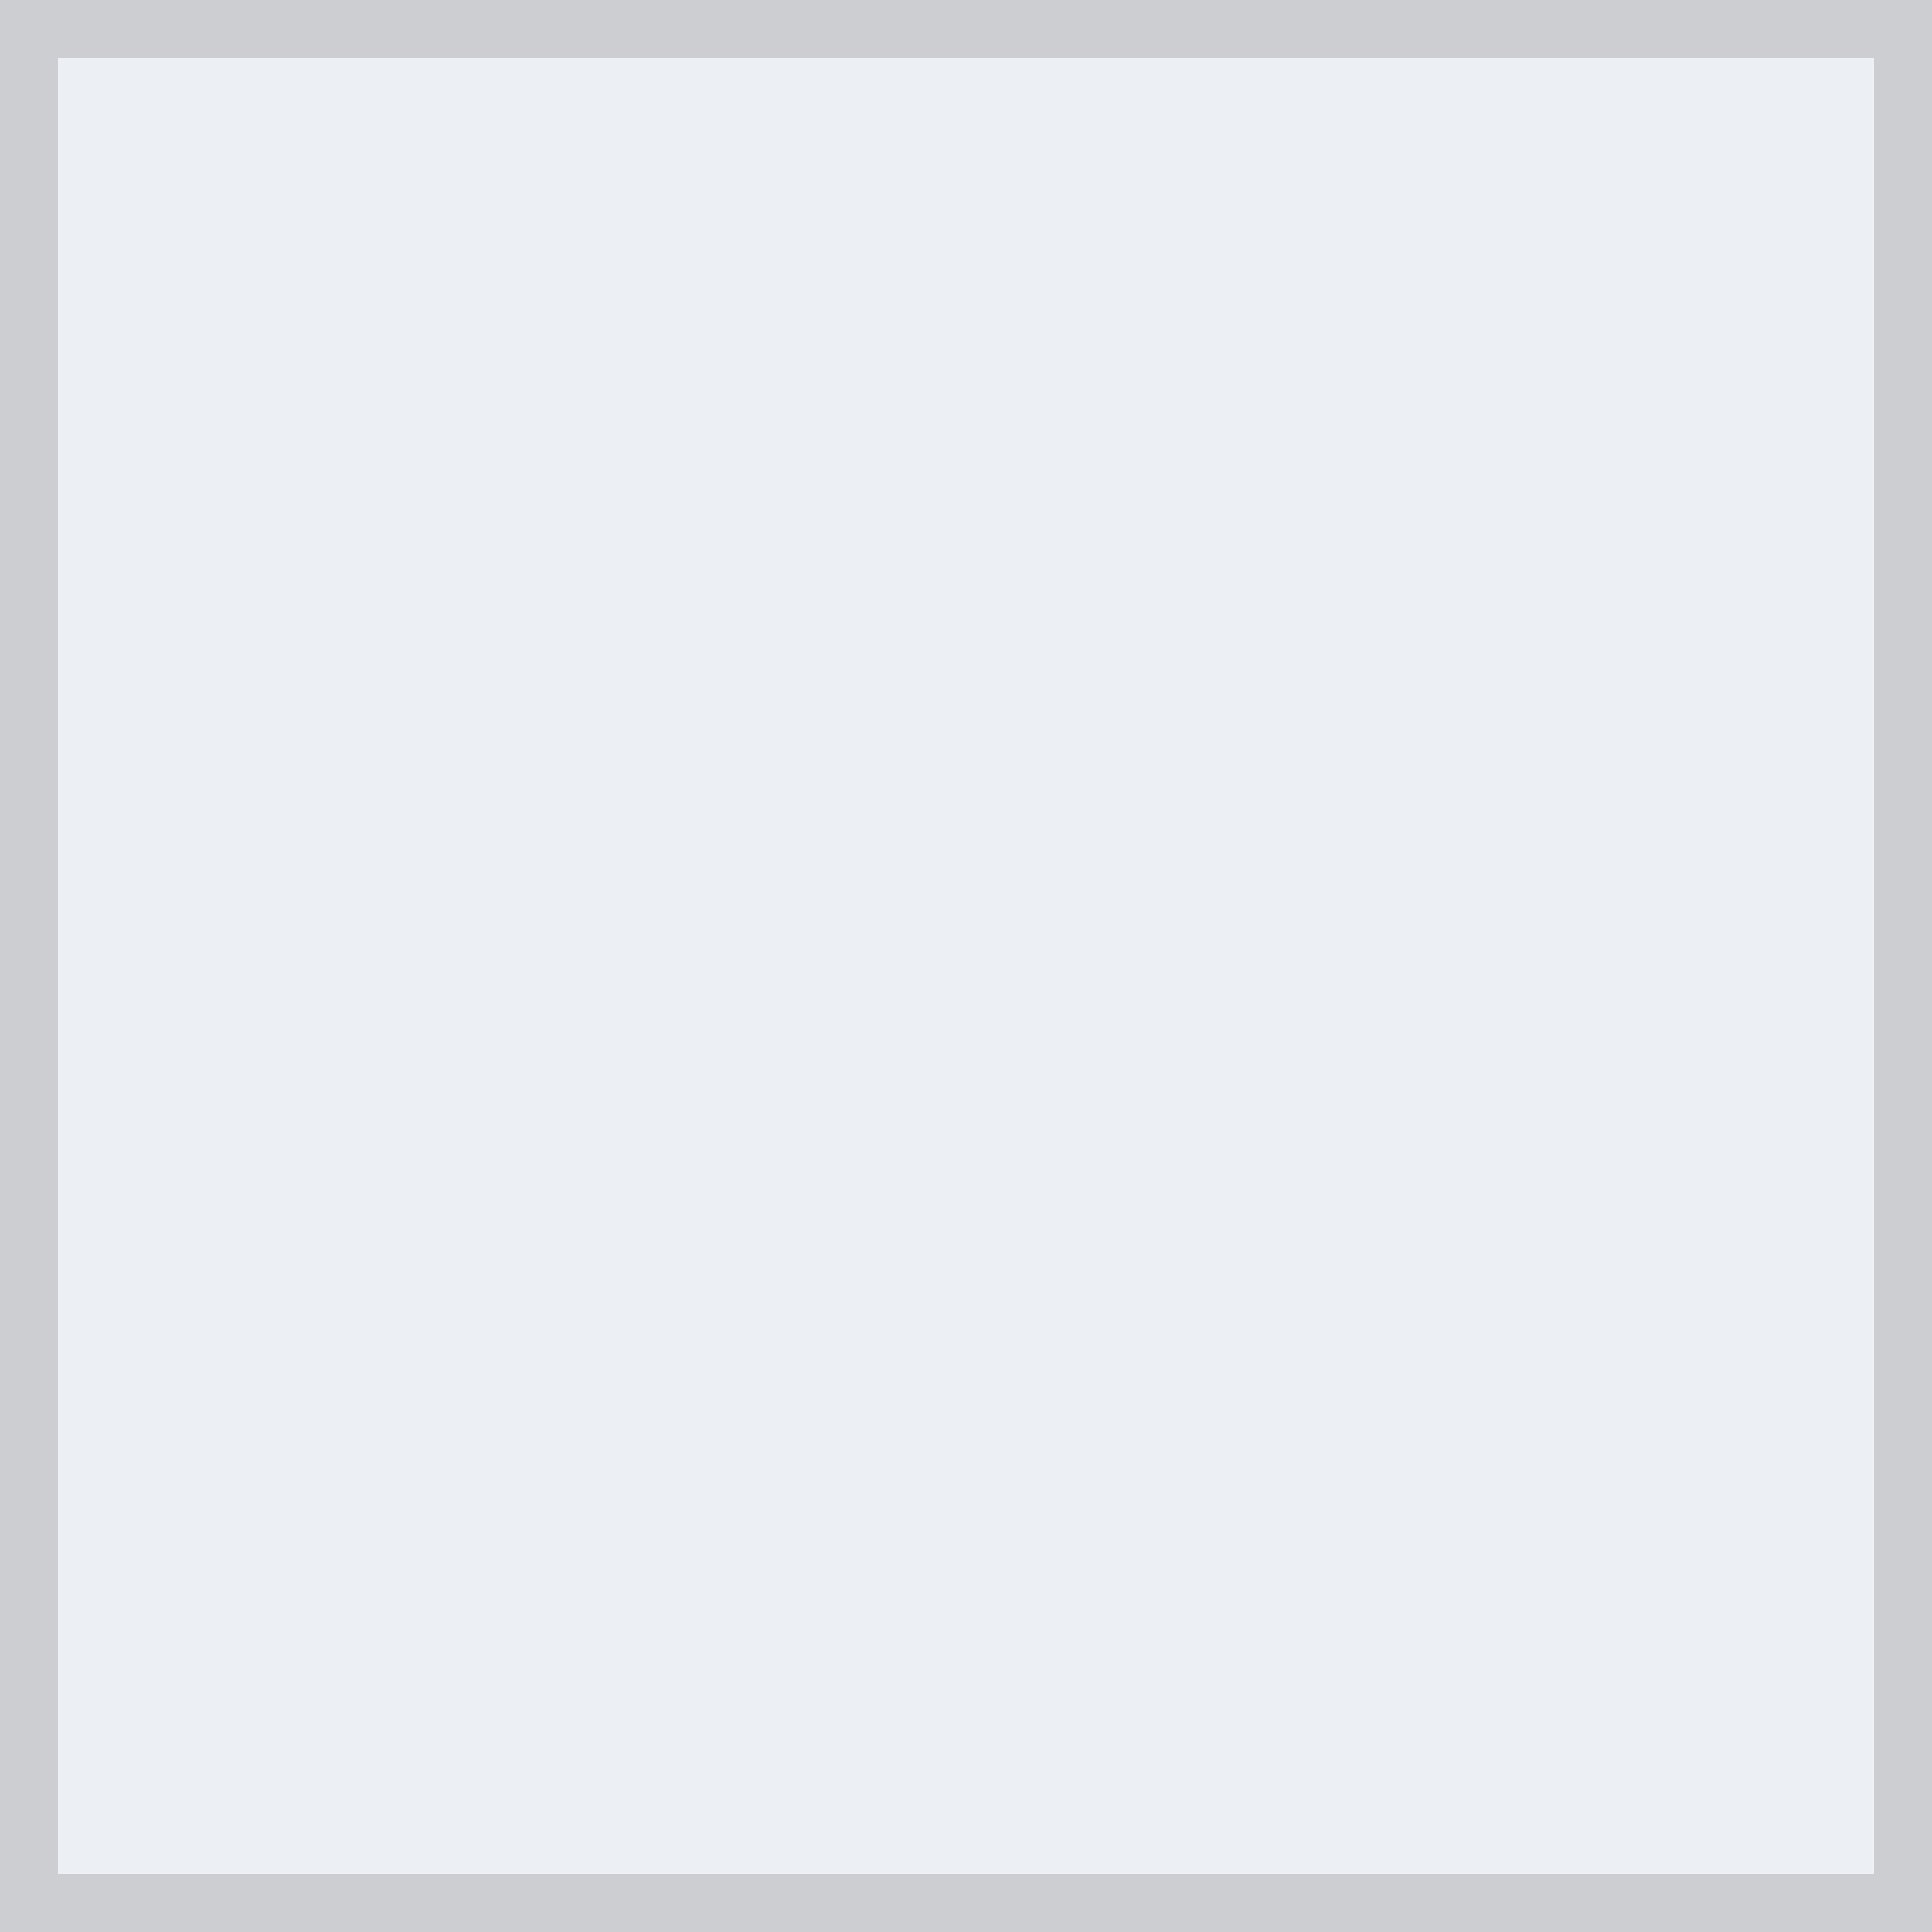
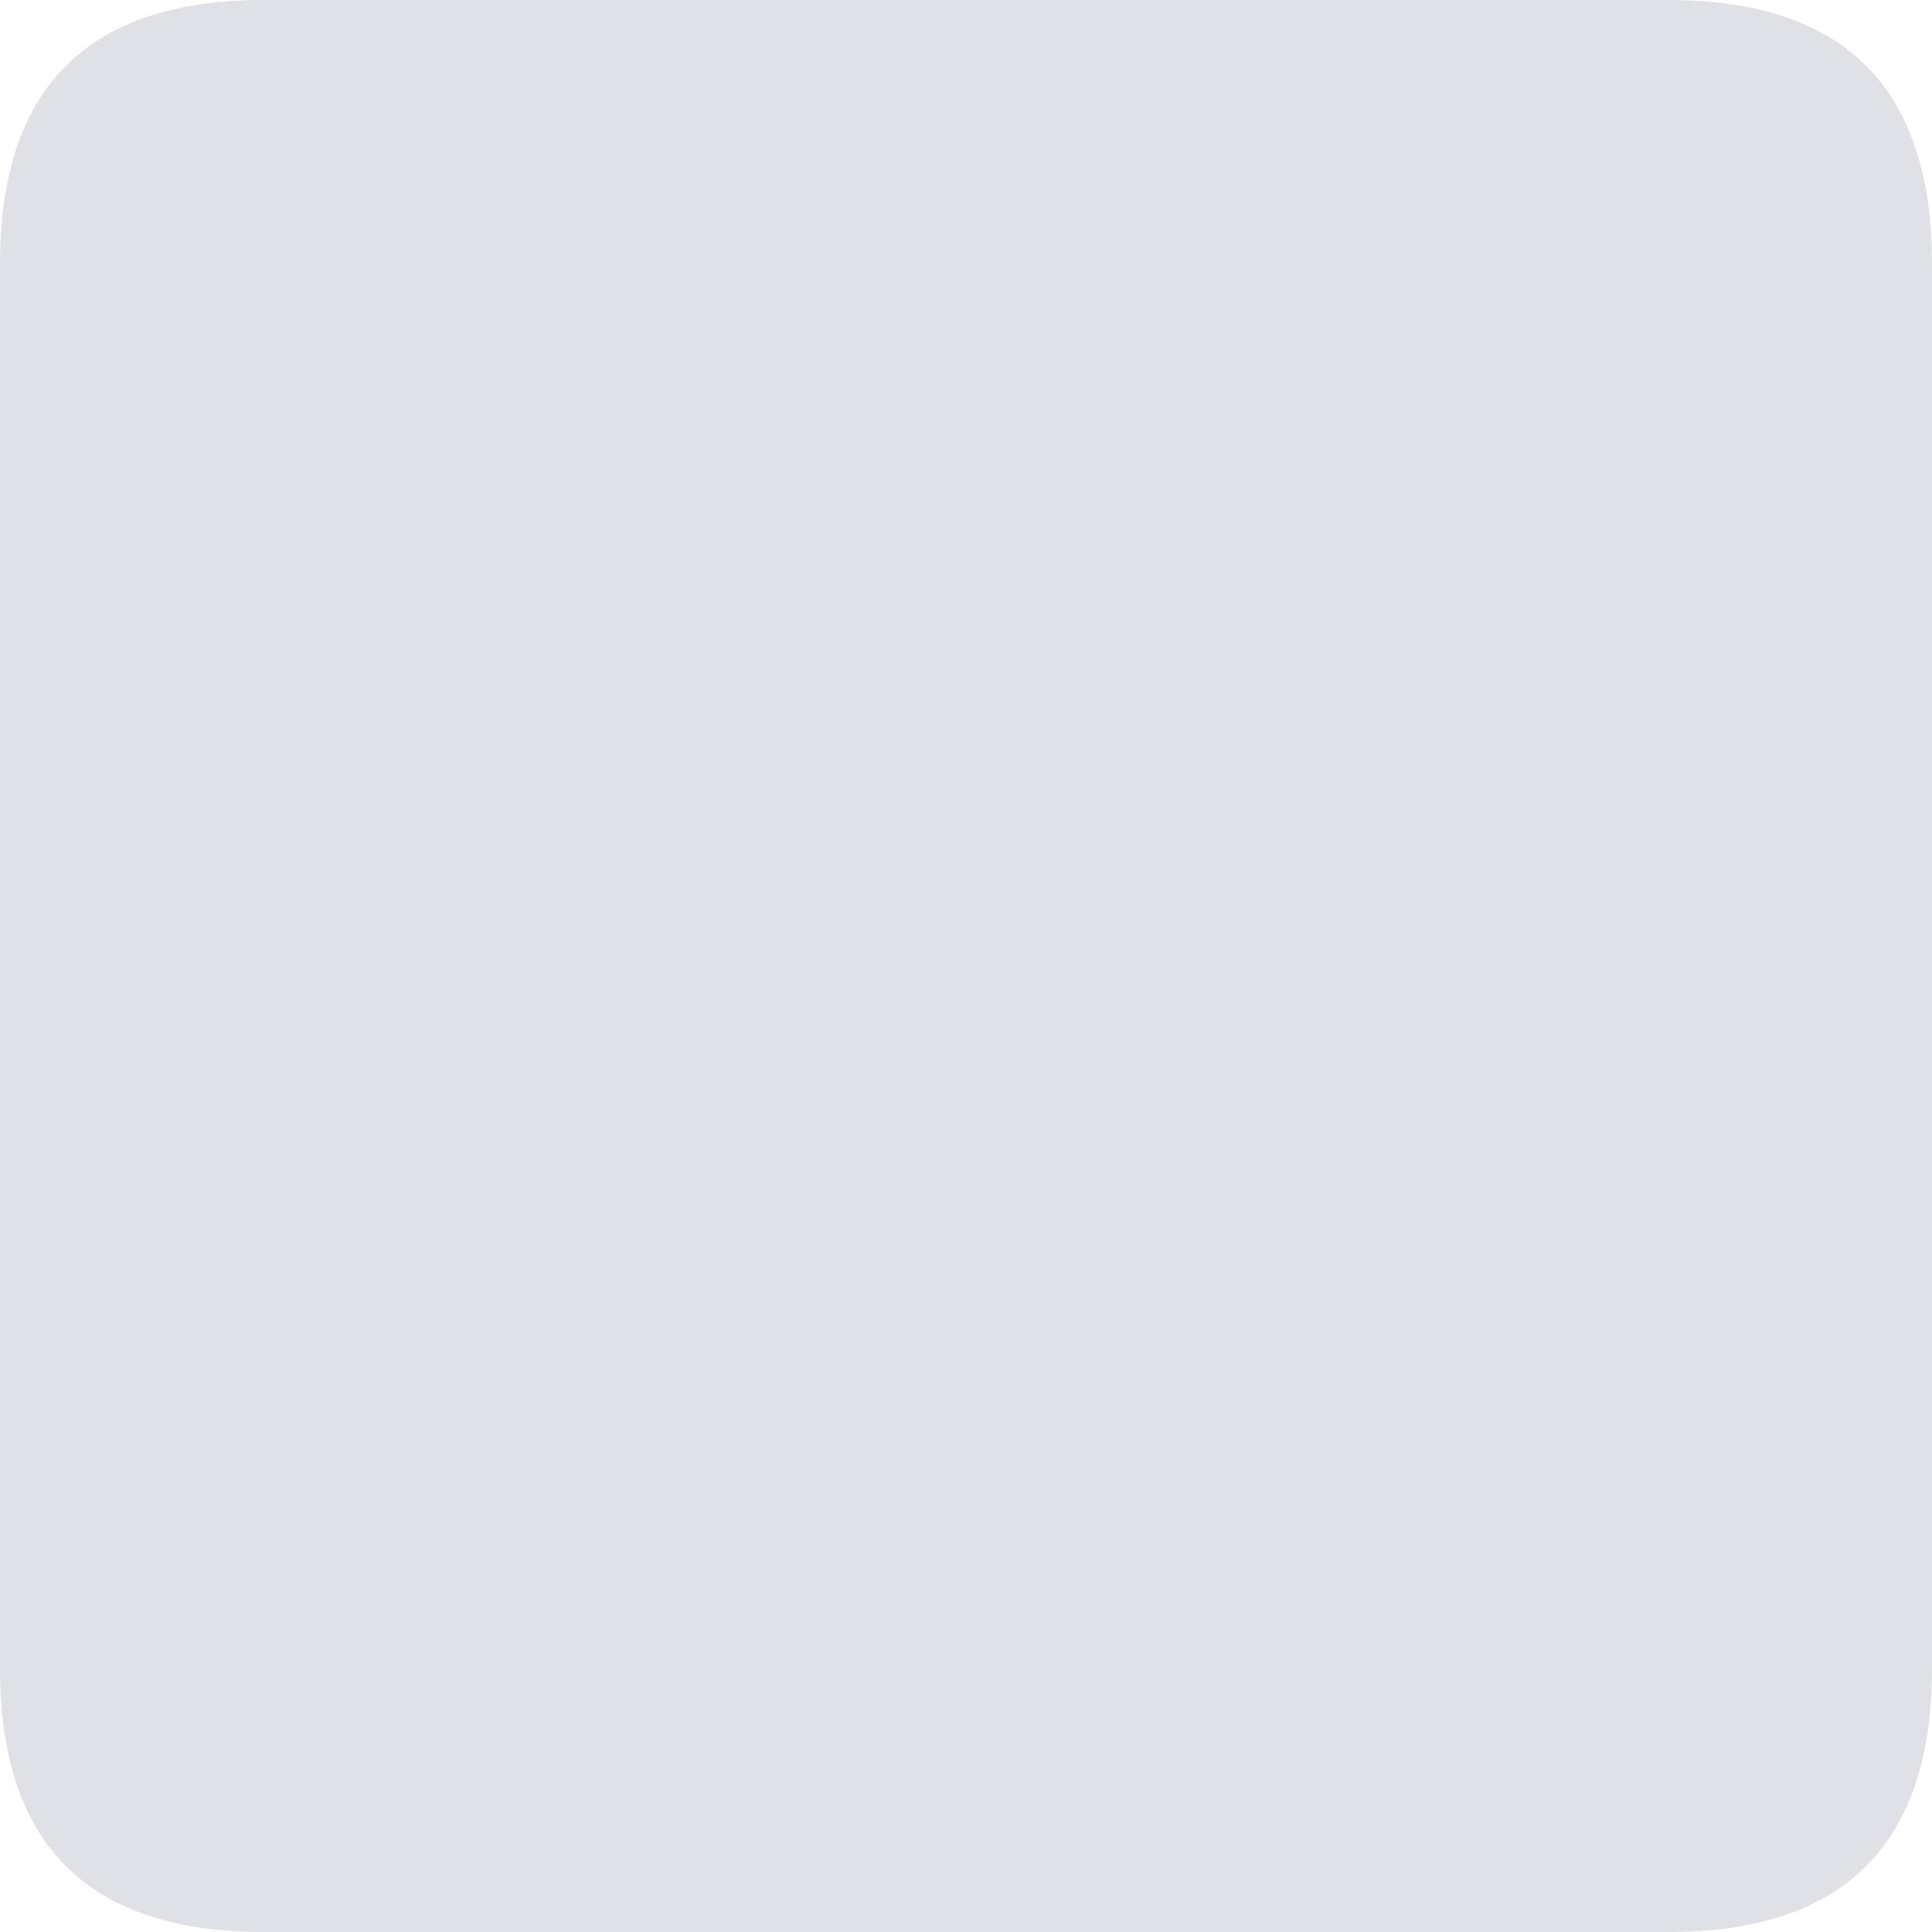
- <svg xmlns="http://www.w3.org/2000/svg" width="100" height="100" viewBox="0 0 100 100">
-   <rect id="topleft" x="0" y="0" width="3" height="3" fill="#CCCED2" />
-   <rect id="topright" x="97" y="0" width="3" height="3" fill="#CCCED2" />
-   <rect id="bottomleft" x="0" y="97" width="3" height="3" fill="#CCCED2" />
-   <rect id="bottomright" x="97" y="97" width="3" height="3" fill="#CCCED2" />
-   <rect id="top" x="3" y="0" width="94" height="3" fill="#CCCED2" />
-   <rect id="bottom" x="3" y="97" width="94" height="3" fill="#CCCED2" />
-   <rect id="left" x="0" y="3" width="3" height="94" fill="#CCCED2" />
-   <rect id="right" x="97" y="3" width="3" height="94" fill="#CCCED2" />
-   <rect id="center" x="3" y="3" width="94" height="94" fill="#ECEFF4" />
-   <rect id="hint-stretch-borders" x="0" y="0" width="0" height="0" fill="none" />
-   <rect id="hint-compose-over-border" x="0" y="0" width="0" height="0" fill="none" />
+ <svg xmlns="http://www.w3.org/2000/svg" width="44" height="44" viewBox="0 0 44 44">
+   <g id="topleft">
+     <path fill="#DFE1E4" d="M 0,6 H 6 V 0 C 2,0 0,2 0,6 Z" />
+   </g>
+   <g id="topright" transform="translate(38,0)">
+     <path fill="#DFE1E4" d="M 0,0 V 6 H 6 C 6,2 4,0 0,0 Z" />
+   </g>
+   <g id="bottomleft" transform="translate(0,38)">
+     <path fill="#DFE1E4" d="M 6,6 V 0 H 0 c 0,4 2,6 6,6 z" />
+   </g>
+   <g id="bottomright" transform="translate(38,38)">
+     <path fill="#DFE1E4" d="M 0,6 V 0 H 6 C 6,4 4,6 0,6 Z" />
+   </g>
+   <g id="top" transform="translate(6,0)">
+     <rect fill="#DFE1E4" width="32" height="6" />
+   </g>
+   <g id="bottom" transform="translate(6,38)">
+     <rect fill="#DFE1E4" width="32" height="6" />
+   </g>
+   <g id="left">
+     <rect fill="#DFE1E4" y="6" width="6" height="32" />
+   </g>
+   <g id="right" transform="translate(38,0)">
+     <rect fill="#DFE1E4" y="6" width="6" height="32" />
+   </g>
+   <g id="center" transform="translate(6,6)">
+     <rect fill="#DFE1E4" width="32" height="32" />
+   </g>
+   <rect id="hint-top-margin" fill="none" x="20" y="0" width="4" height="4" />
+   <rect id="hint-bottom-margin" fill="none" x="20" y="40" width="4" height="4" />
+   <rect id="hint-left-margin" fill="none" x="0" y="20" width="4" height="4" />
+   <rect id="hint-right-margin" fill="none" x="40" y="20" width="4" height="4" />
+   <rect id="hint-compose-over-border" fill="none" x="0" y="0" width="0" height="0" />
</svg>
